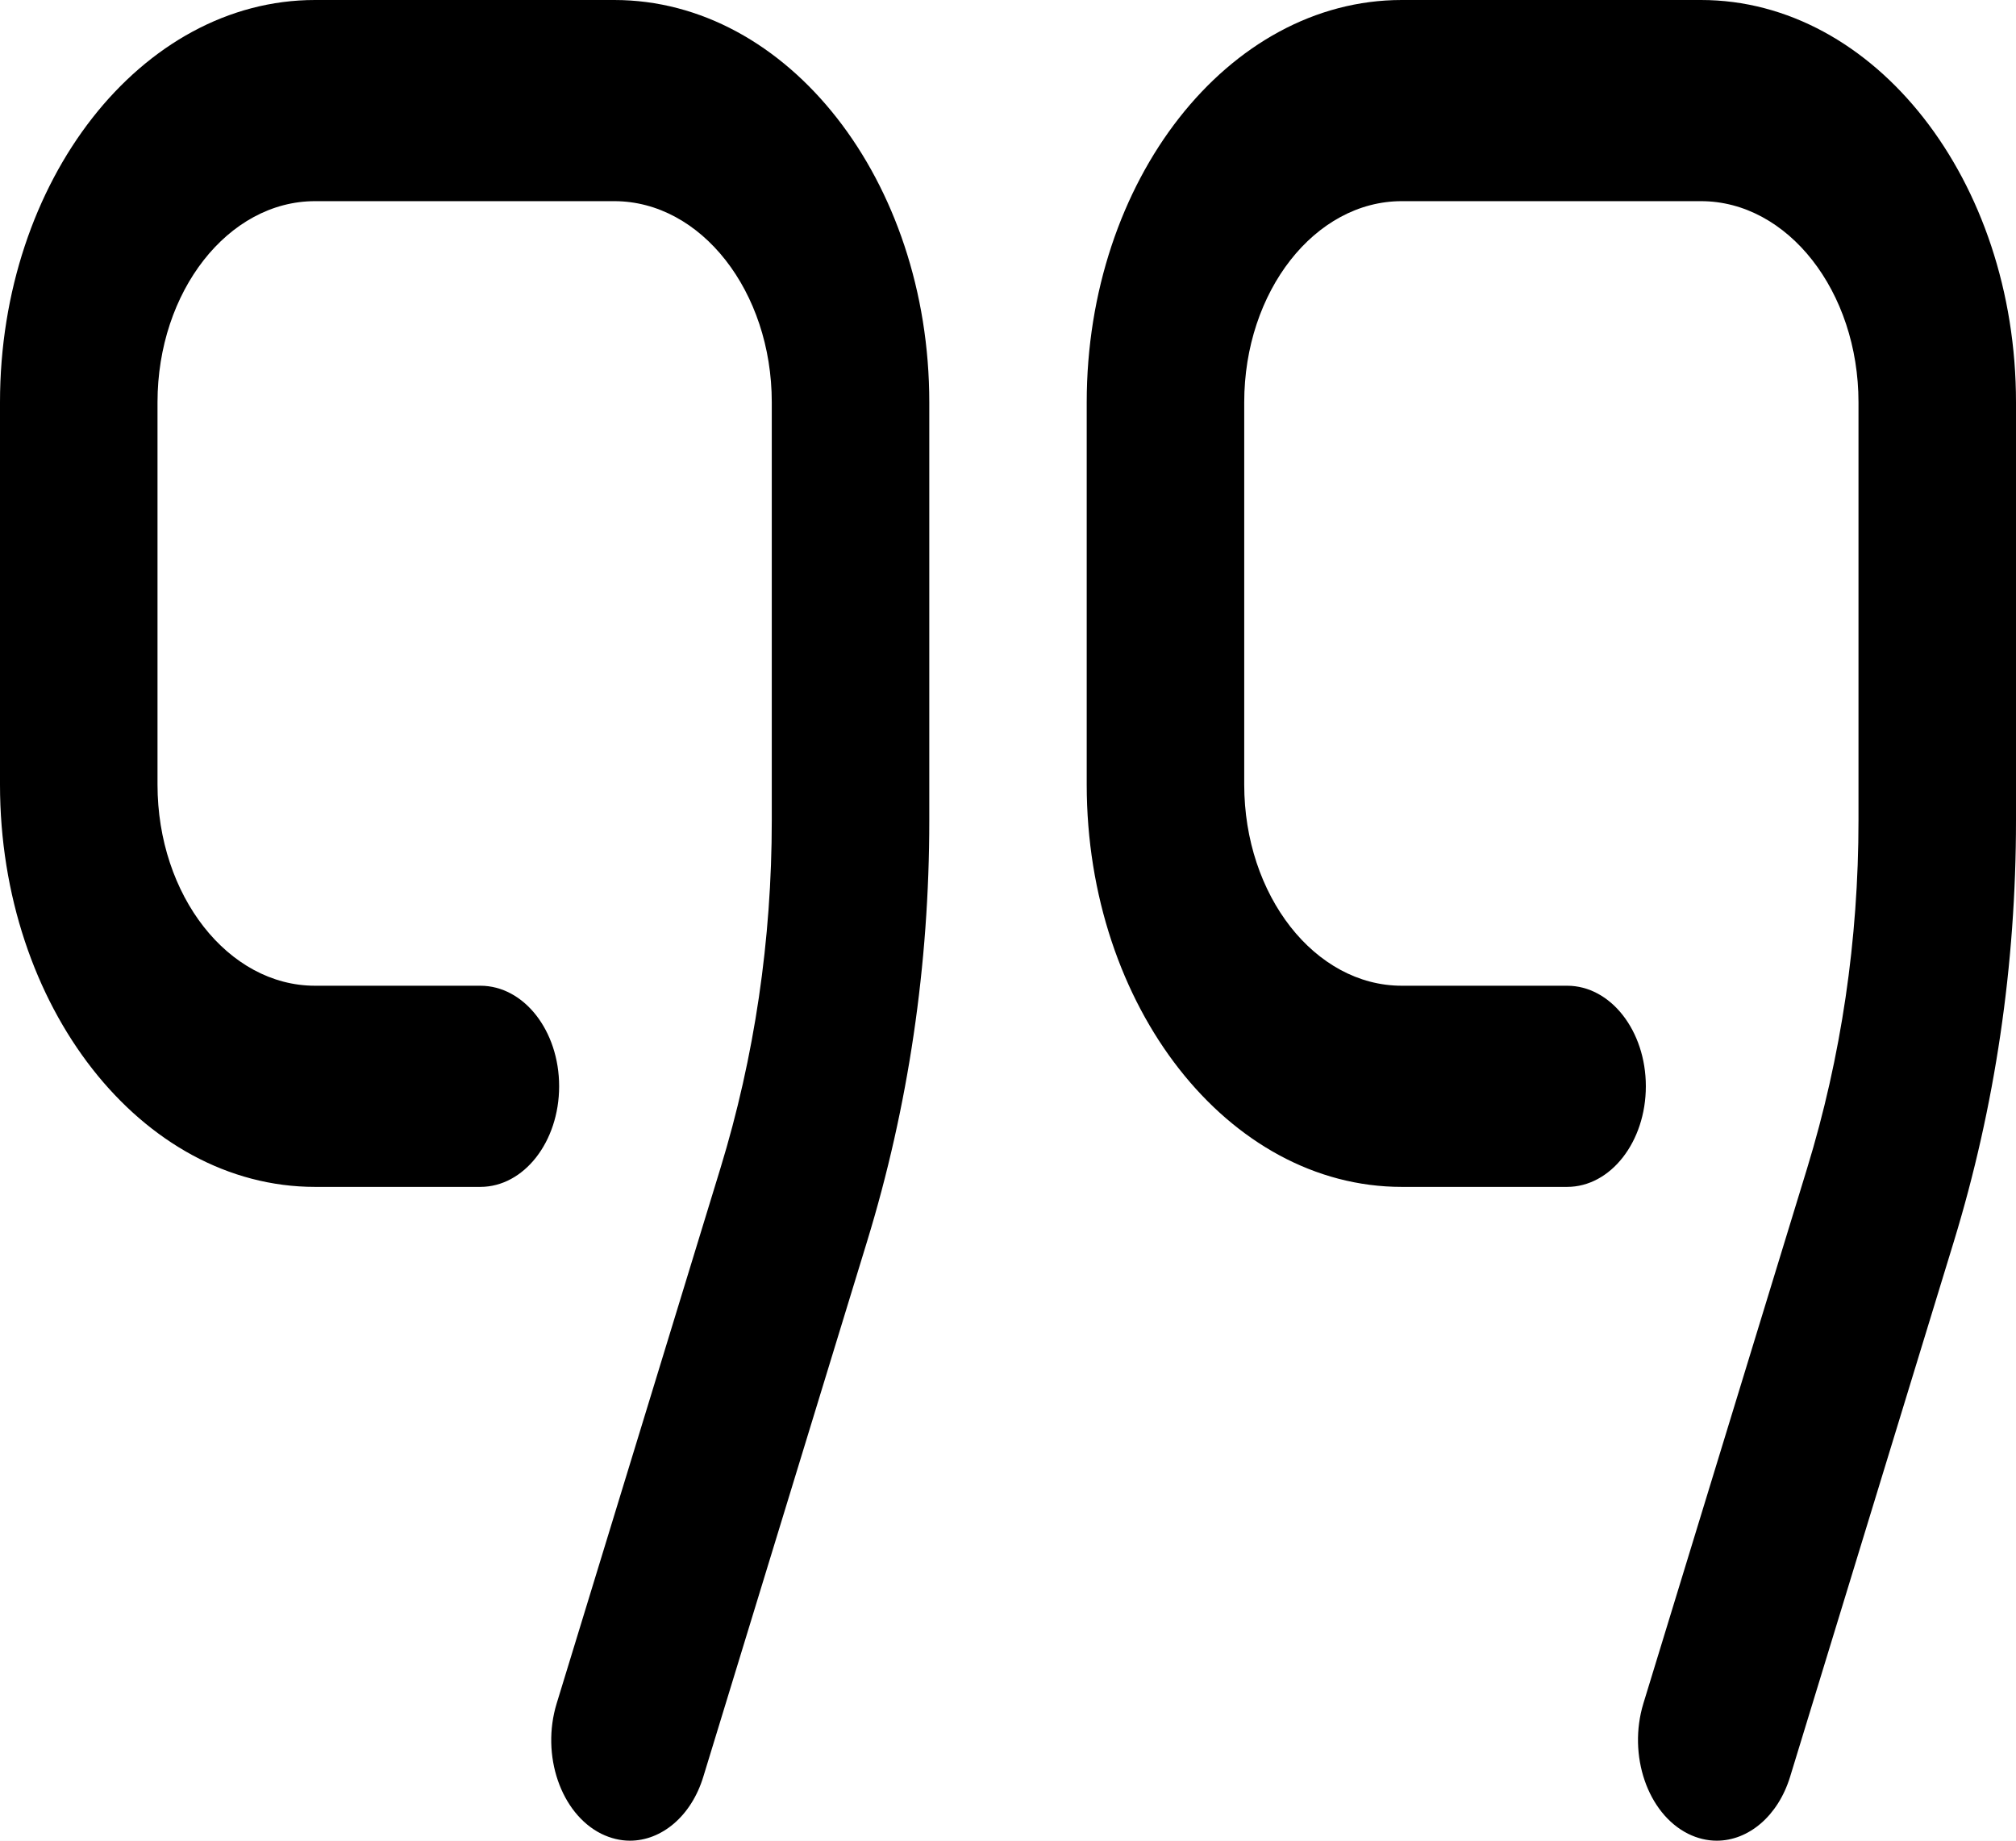
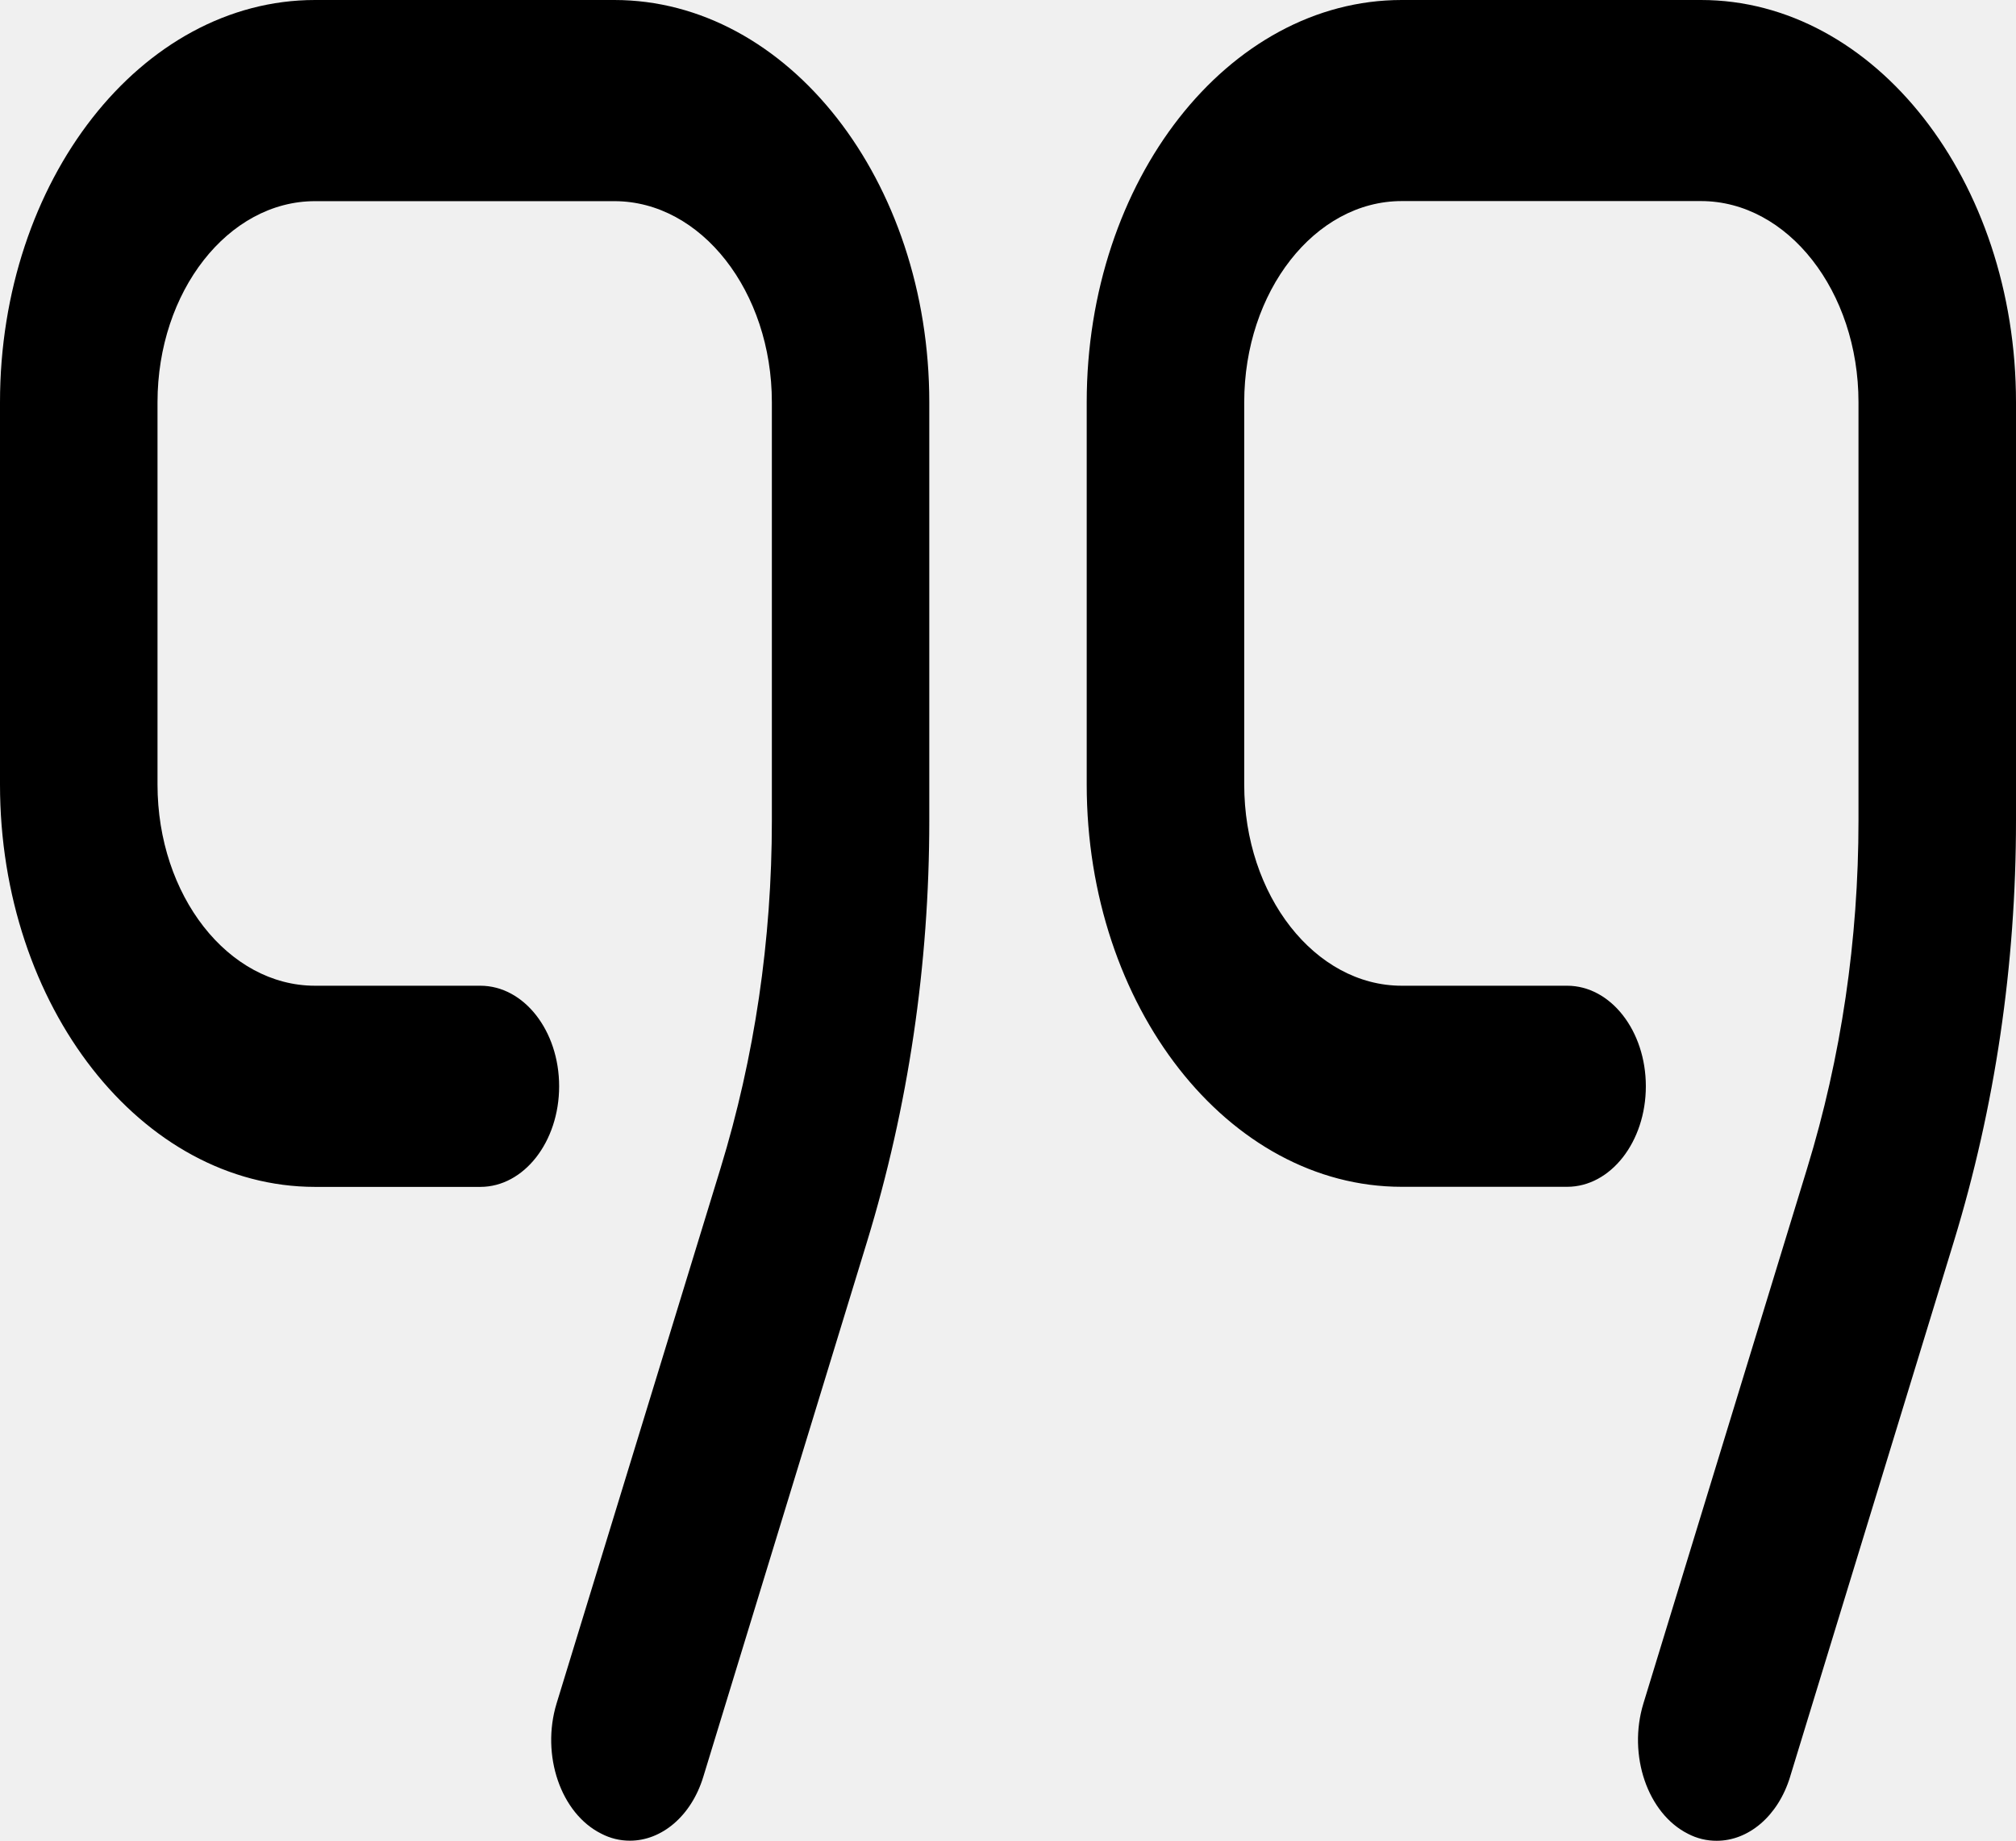
- <svg xmlns="http://www.w3.org/2000/svg" width="23" height="21" viewBox="0 0 23 21" fill="none">
-   <g clip-path="url(#clip0_9_31)">
-     <rect width="23" height="21" fill="white" />
-     <path d="M7.187 21C7.079 21 6.968 20.974 6.86 20.921C6.398 20.69 6.17 20.025 6.351 19.434L8.219 13.329C8.608 12.058 8.805 10.723 8.805 9.359V4.59C8.805 3.325 7.999 2.295 7.008 2.295H3.594C2.603 2.295 1.797 3.325 1.797 4.59V8.951C1.797 10.216 2.603 11.246 3.594 11.246H5.48C5.977 11.246 6.379 11.759 6.379 12.393C6.379 13.027 5.977 13.541 5.48 13.541H3.594C1.612 13.541 0 11.482 0 8.951V4.59C0 2.059 1.612 0 3.594 0H7.008C8.989 0 10.602 2.059 10.602 4.59V9.359C10.602 11.01 10.363 12.627 9.892 14.164L8.024 20.27C7.886 20.723 7.546 21 7.187 21ZM20.423 20.27L22.291 14.164C22.761 12.627 23 11.01 23 9.359V4.59C23 2.059 21.388 0 19.406 0H15.992C14.011 0 12.398 2.059 12.398 4.59V8.951C12.398 11.482 14.011 13.541 15.992 13.541H17.879C18.375 13.541 18.777 13.027 18.777 12.393C18.777 11.759 18.375 11.246 17.879 11.246H15.992C15.001 11.246 14.195 10.216 14.195 8.951V4.59C14.195 3.325 15.001 2.295 15.992 2.295H19.406C20.397 2.295 21.203 3.325 21.203 4.59V9.359C21.203 10.723 21.006 12.058 20.617 13.329L18.749 19.434C18.569 20.025 18.797 20.69 19.259 20.921C19.366 20.974 19.477 21 19.586 21C19.945 21 20.284 20.723 20.423 20.27Z" fill="black" />
-   </g>
-   <defs>
-     <clipPath id="clip0_9_31">
-       <rect width="23" height="21" fill="white" />
-     </clipPath>
-   </defs>
+ <svg xmlns="http://www.w3.org/2000/svg" viewBox="0 0 23 21" fill="none">
+   <rect fill="white" />
+   <path d="M7.187 21a.7.7 0 0 1-.327-.08c-.462-.23-.69-.895-.51-1.486l1.87-6.104c.389-1.27.586-2.606.586-3.97V4.59c0-1.265-.806-2.295-1.797-2.295H3.594c-.991 0-1.797 1.03-1.797 2.295v4.36c0 1.266.806 2.296 1.797 2.296H5.48c.497 0 .899.513.899 1.147s-.402 1.148-.899 1.148H3.594C1.612 13.54 0 11.48 0 8.95V4.59C0 2.058 1.612 0 3.594 0h3.414c1.981 0 3.594 2.059 3.594 4.59v4.77c0 1.65-.24 3.268-.71 4.805L8.024 20.27c-.138.453-.478.73-.837.73m13.236-.73 1.868-6.106c.47-1.537.709-3.154.709-4.805V4.59C23 2.06 21.388 0 19.406 0h-3.414c-1.982 0-3.594 2.059-3.594 4.59v4.36c0 2.532 1.613 4.59 3.594 4.59h1.887c.496 0 .898-.513.898-1.147s-.402-1.147-.898-1.147h-1.887c-.99 0-1.797-1.03-1.797-2.295V4.59c0-1.266.806-2.296 1.797-2.296h3.414c.991 0 1.797 1.03 1.797 2.295V9.36c0 1.364-.197 2.7-.586 3.97l-1.868 6.105c-.18.59.048 1.256.51 1.487a.7.7 0 0 0 .327.079c.359 0 .698-.277.837-.73" fill="black" />
</svg>
